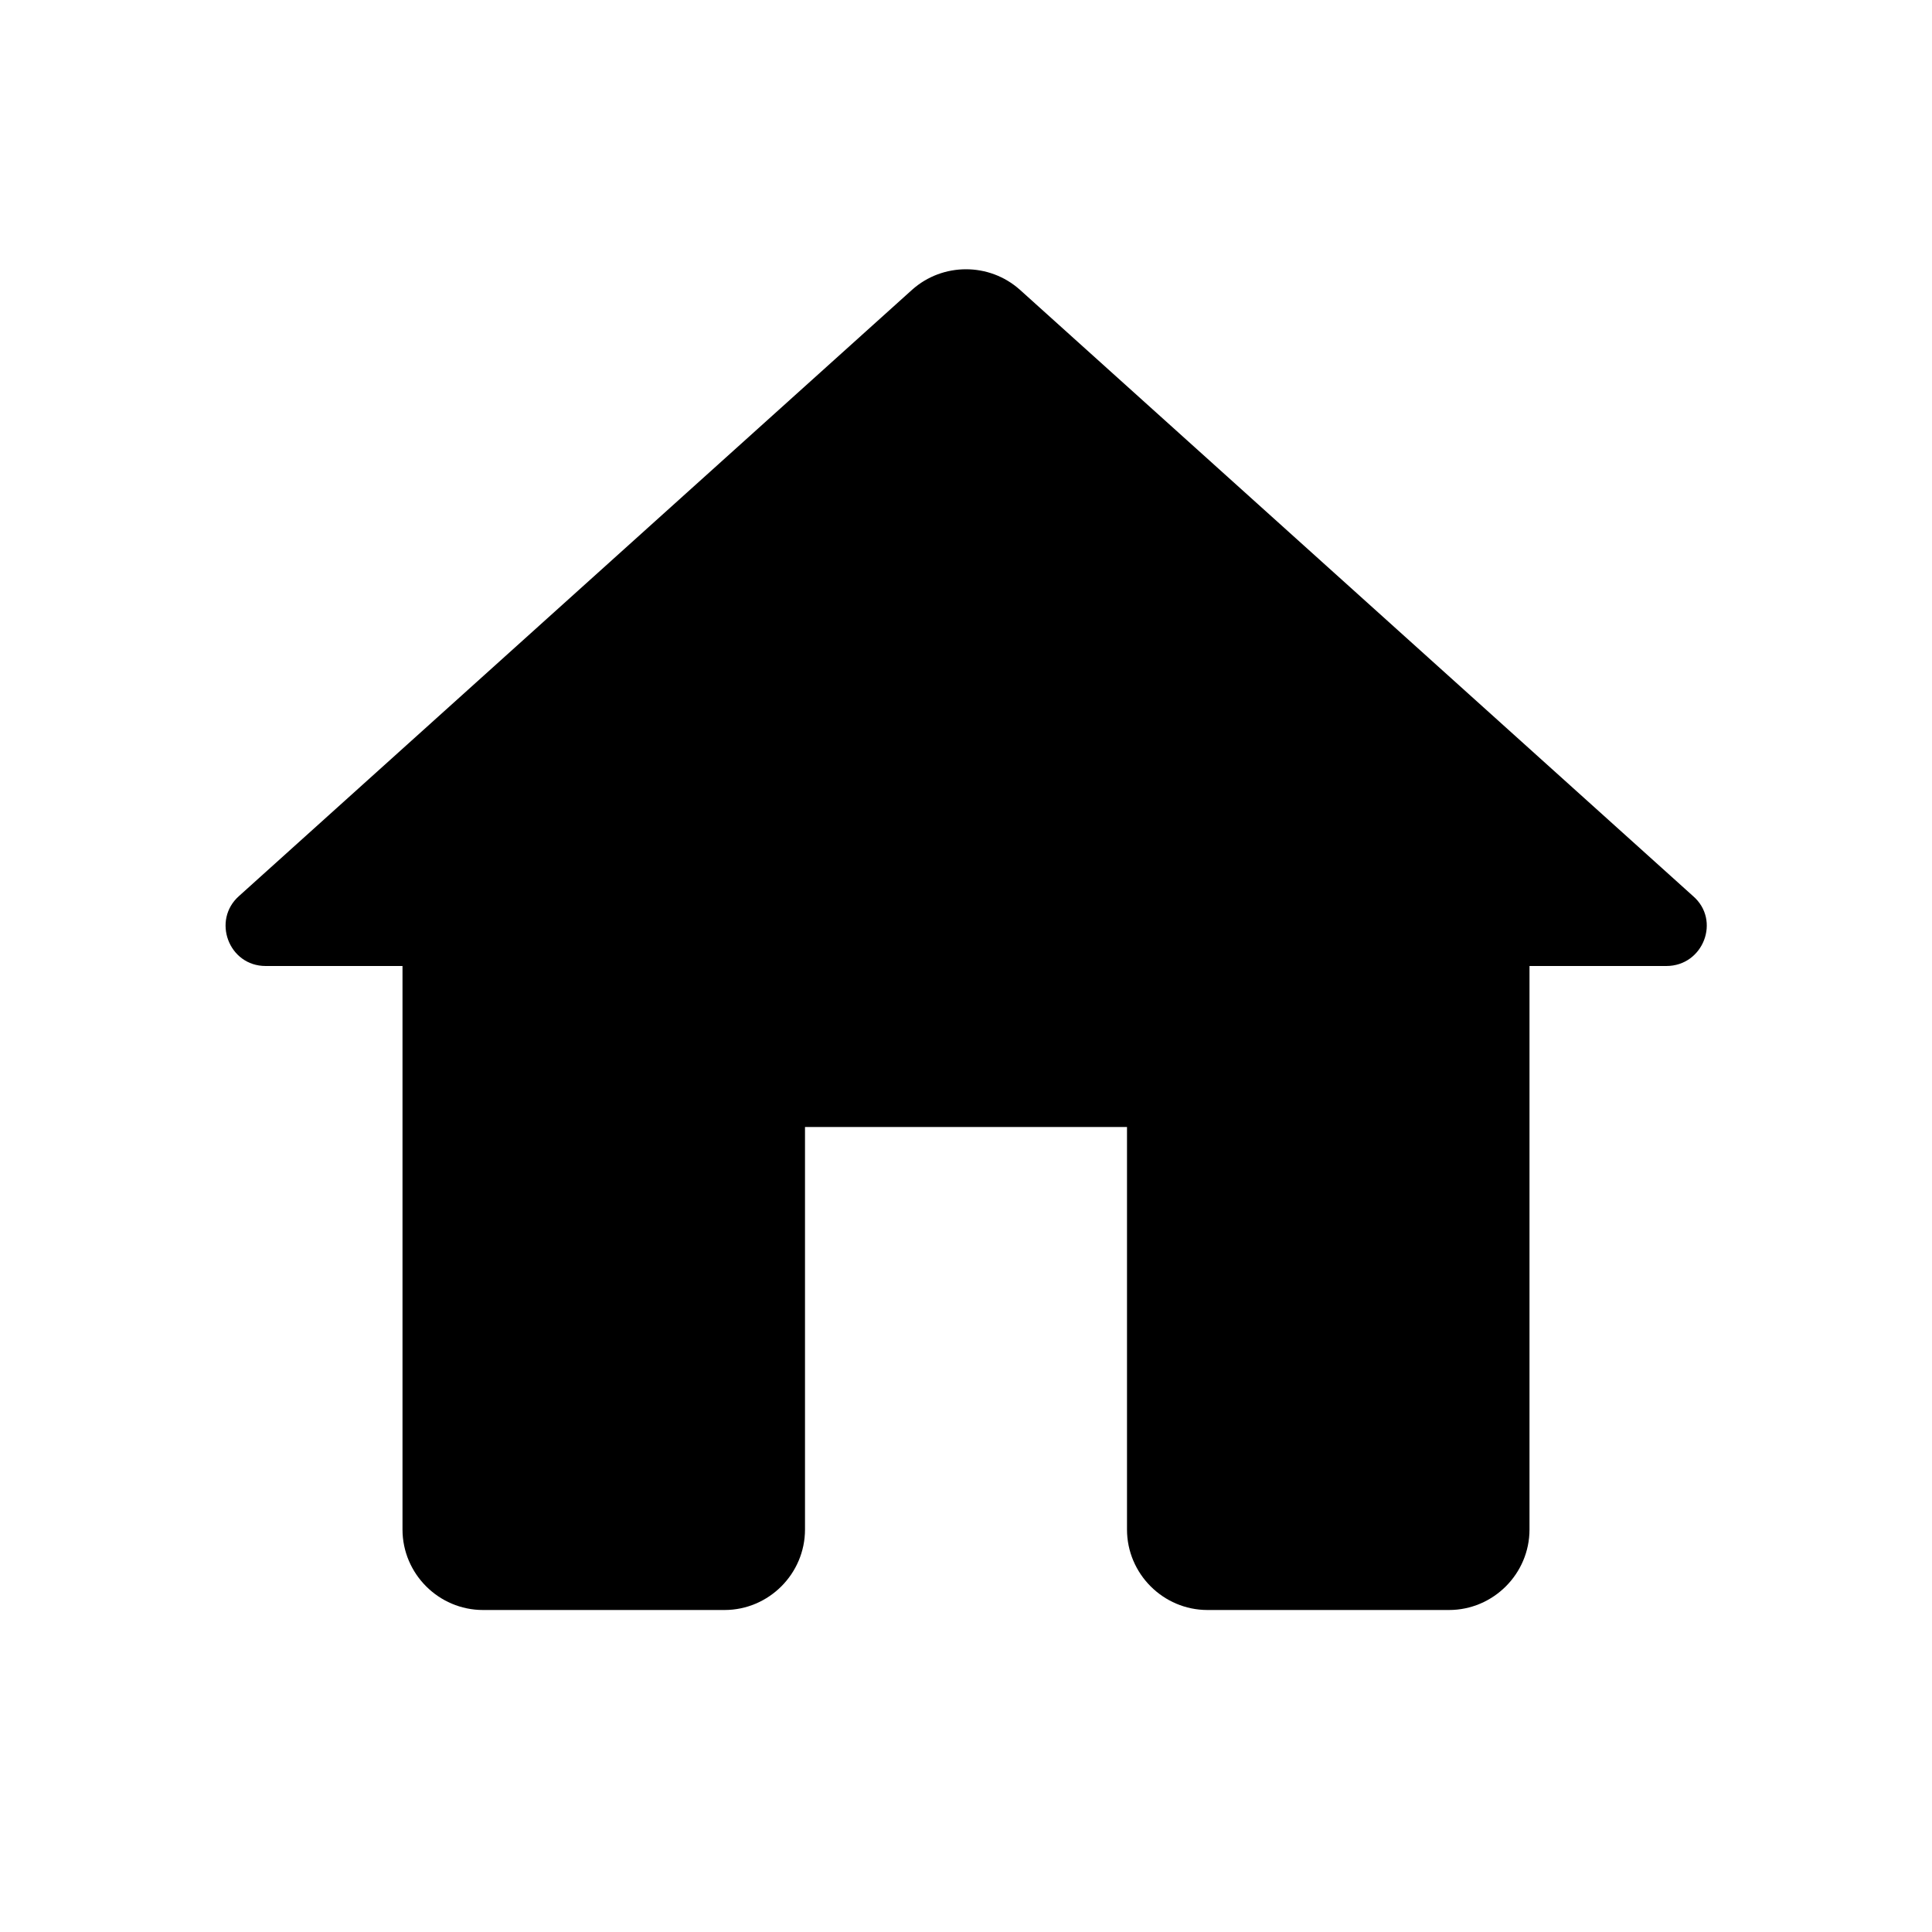
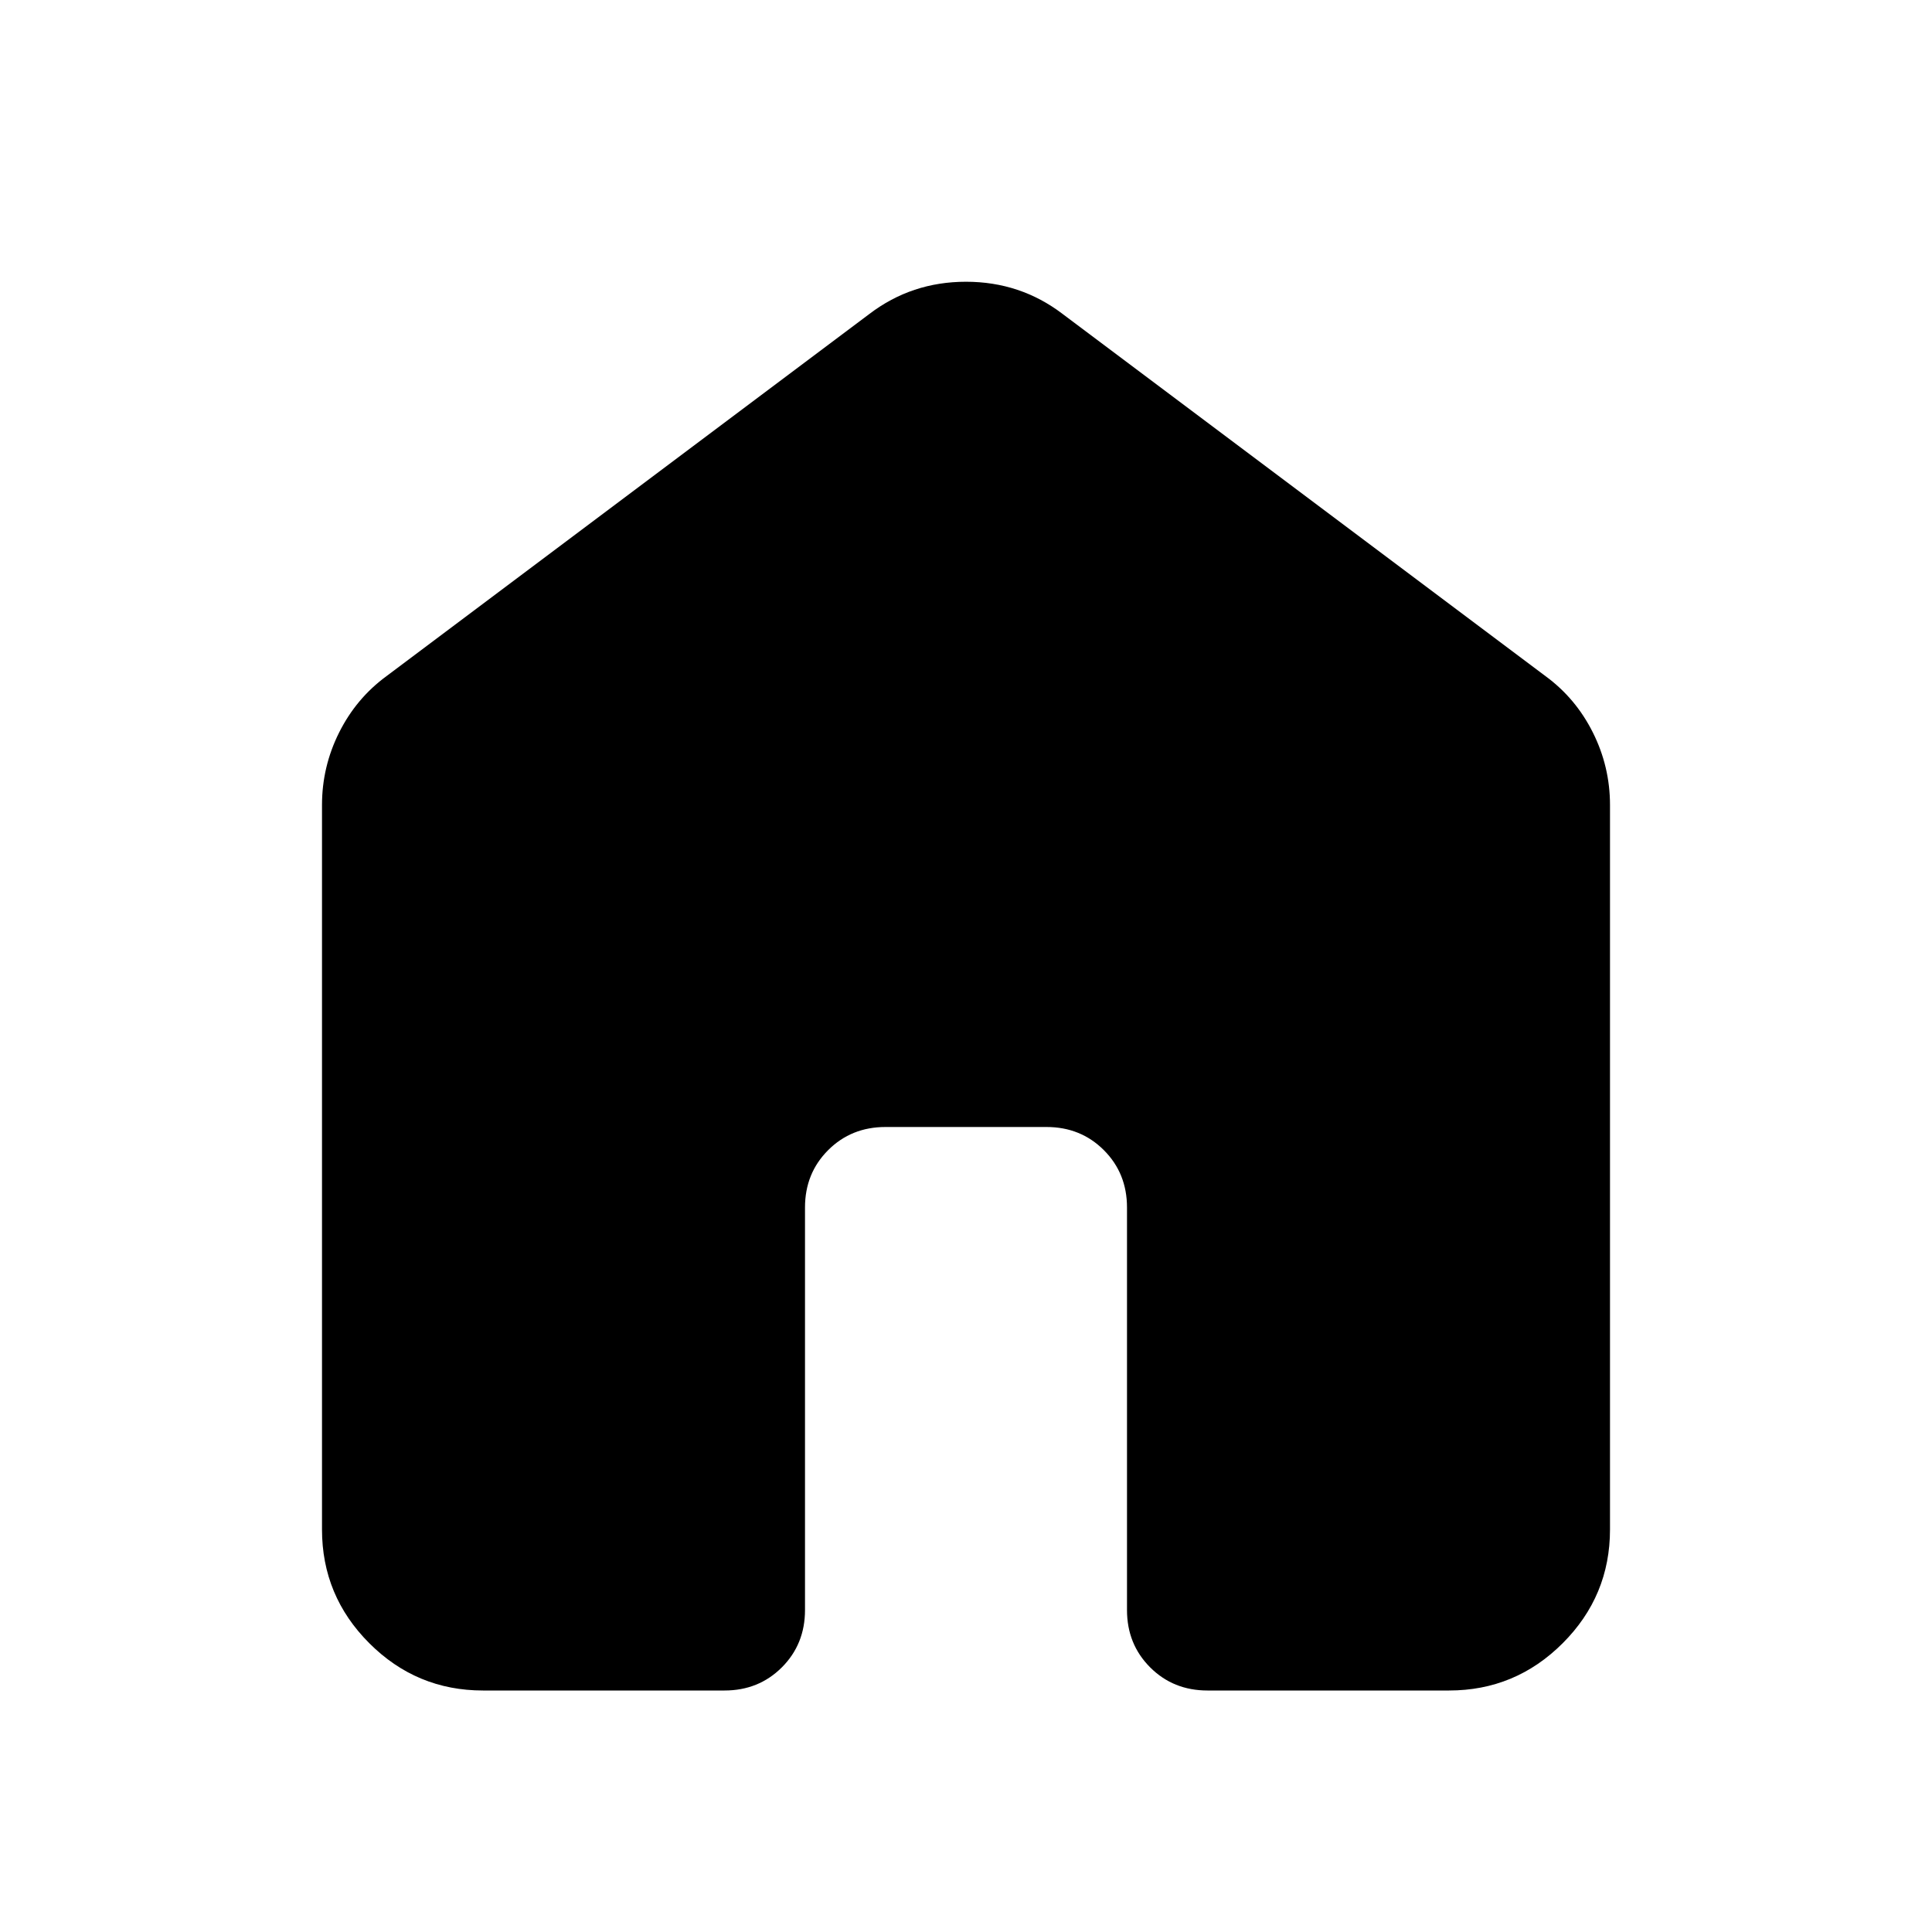
- <svg xmlns="http://www.w3.org/2000/svg" height="24px" viewBox="0 0 24 24" width="24px" fill="#000000">
-   <path d="M0 0h24v24H0V0z" fill="none" />
-   <path d="M10 19v-5h4v5c0 .55.45 1 1 1h3c.55 0 1-.45 1-1v-7h1.7c.46 0 .68-.57.33-.87L12.67 3.6c-.38-.34-.96-.34-1.34 0l-8.36 7.53c-.34.3-.13.87.33.87H5v7c0 .55.45 1 1 1h3c.55 0 1-.45 1-1z" />
+ <svg xmlns="http://www.w3.org/2000/svg" height="24" viewBox="0 -960 960 960" width="24">
+   <path d="M160-200v-360q0-19 8.5-36t23.5-28l240-180q21-16 48-16t48 16l240 180q15 11 23.5 28t8.5 36v360q0 33-23.5 56.5T720-120H600q-17 0-28.5-11.5T560-160v-200q0-17-11.5-28.5T520-400h-80q-17 0-28.5 11.5T400-360v200q0 17-11.5 28.5T360-120H240q-33 0-56.5-23.5T160-200Z" />
</svg>
